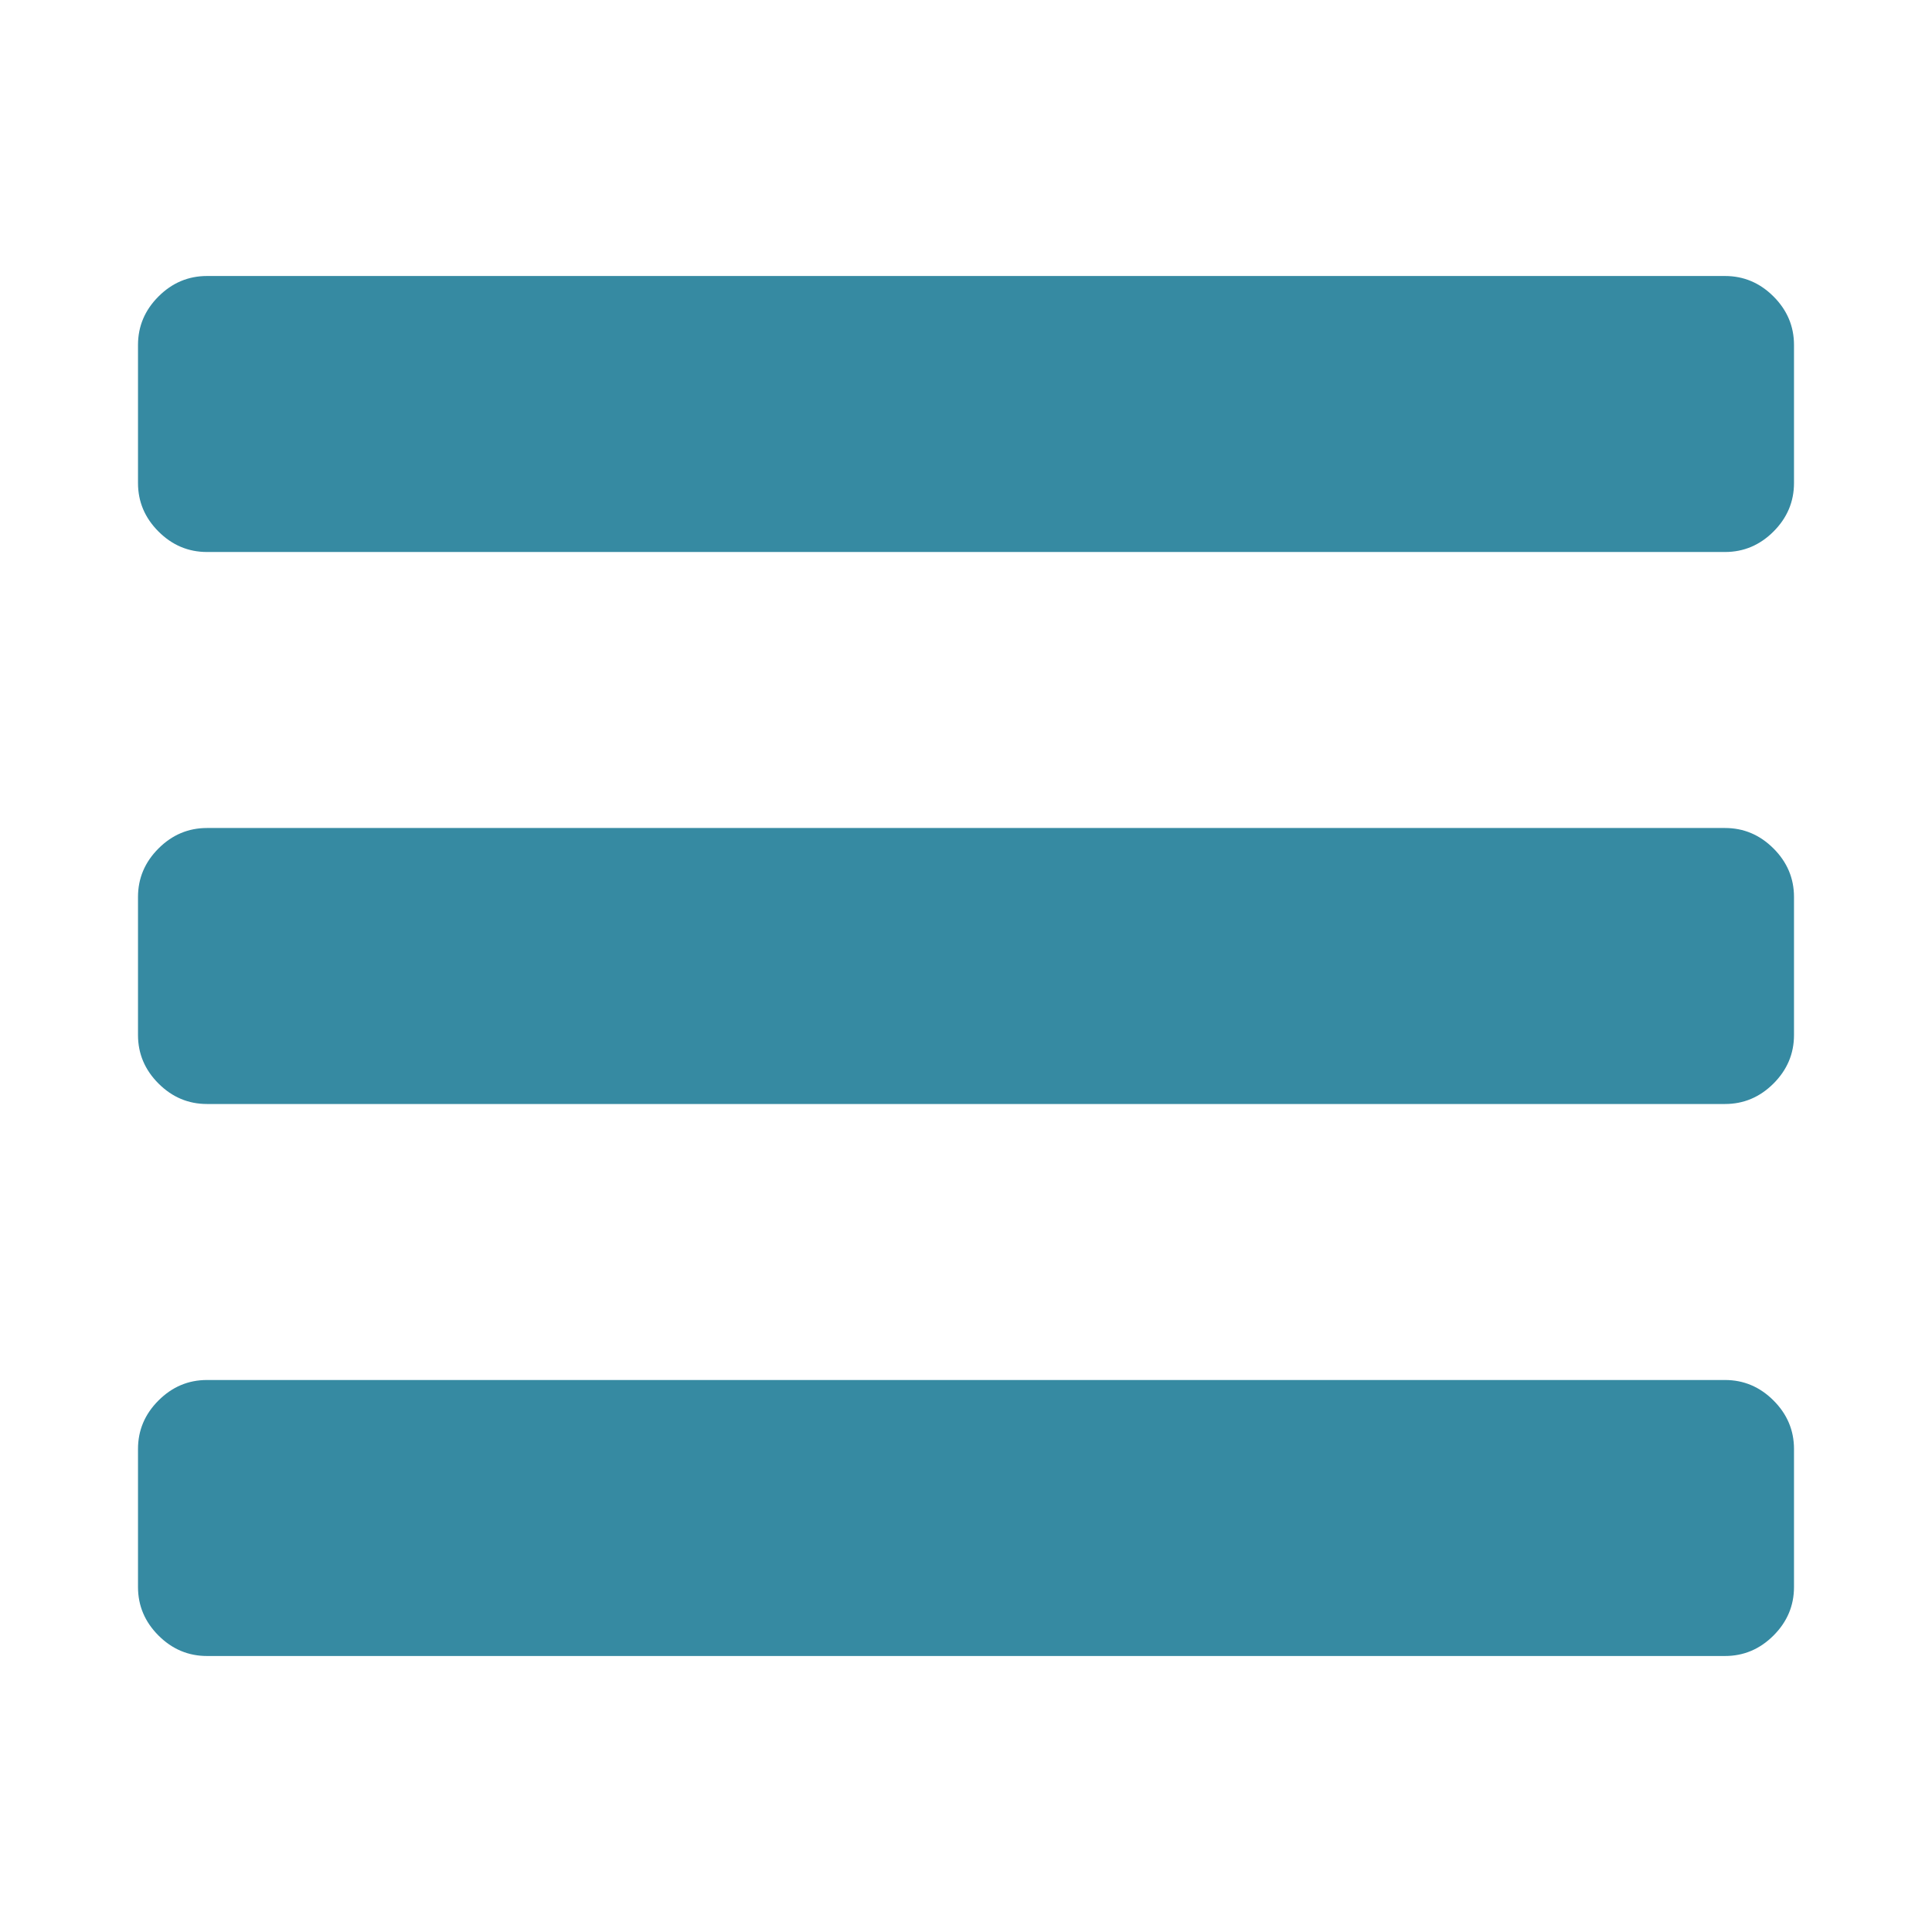
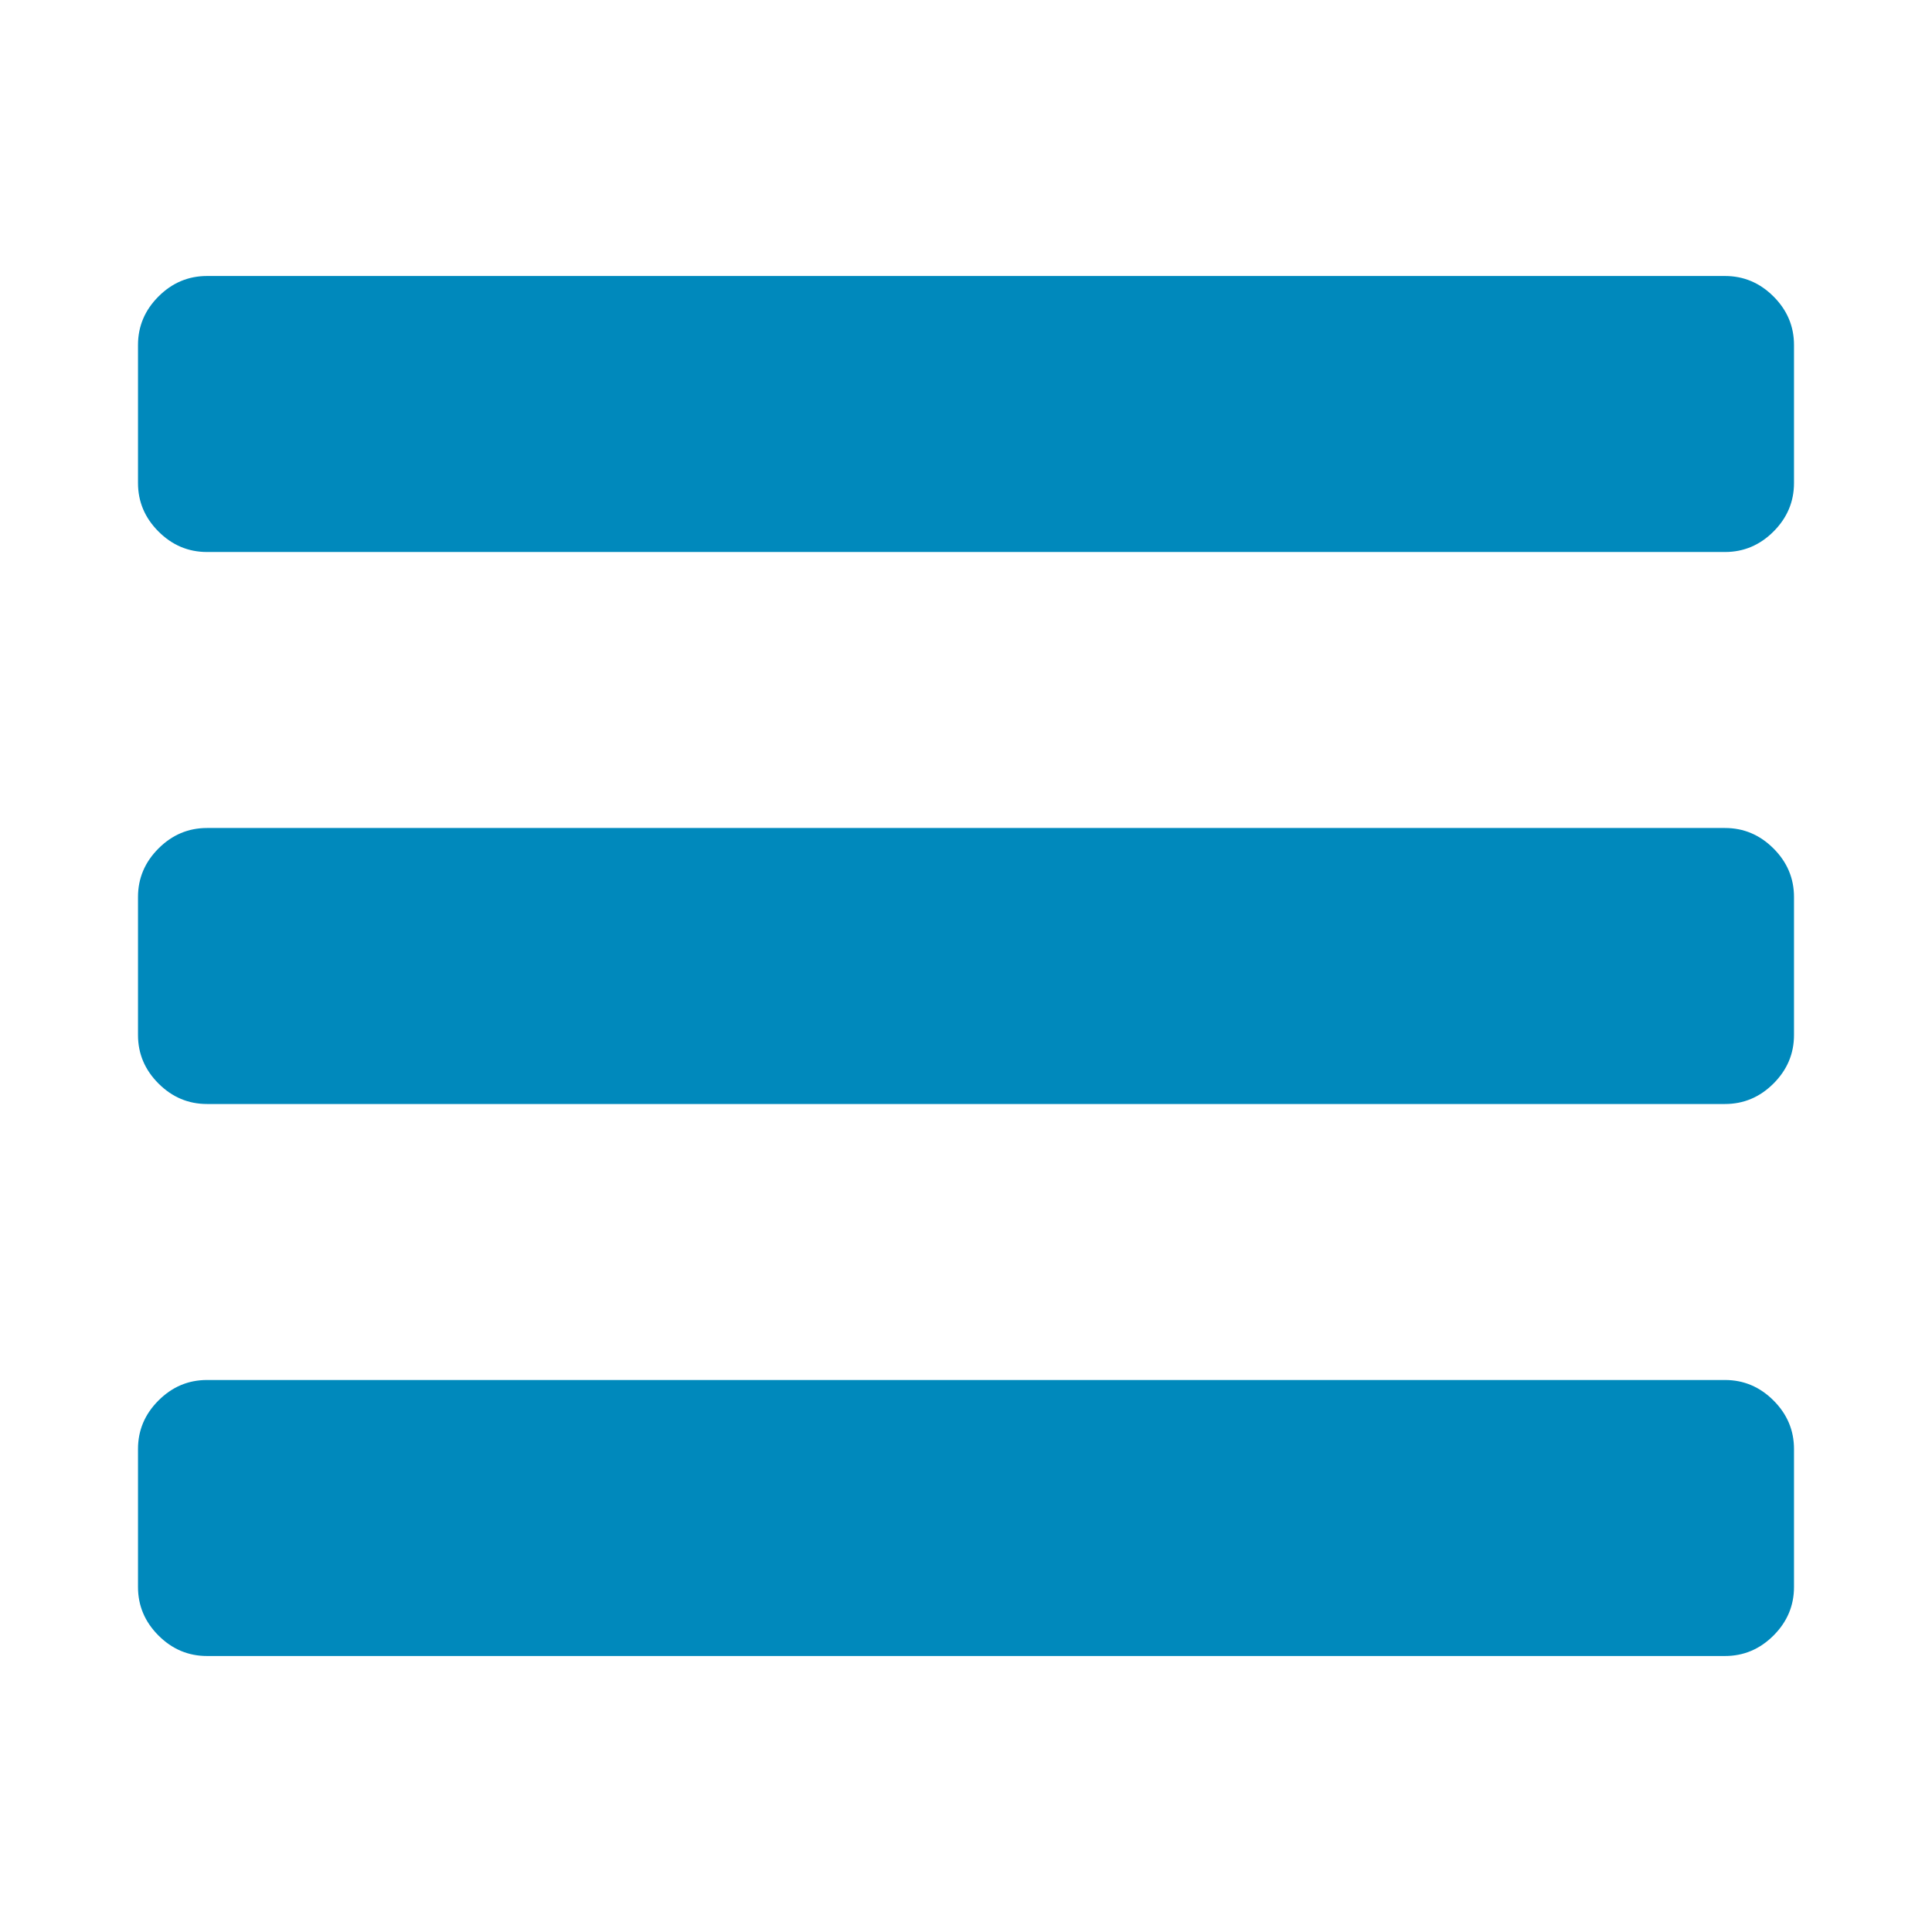
<svg xmlns="http://www.w3.org/2000/svg" width="1792" height="1792" viewBox="0 0 1792 1792">
-   <path style="fill:#368aa2" d="M1664 1344v128q0 26-19 45t-45 19h-1408q-26 0-45-19t-19-45v-128q0-26 19-45t45-19h1408q26 0 45 19t19 45zm0-512v128q0 26-19 45t-45 19h-1408q-26 0-45-19t-19-45v-128q0-26 19-45t45-19h1408q26 0 45 19t19 45zm0-512v128q0 26-19 45t-45 19h-1408q-26 0-45-19t-19-45v-128q0-26 19-45t45-19h1408q26 0 45 19t19 45z" />
+   <path style="fill:#0089bc" d="M1664 1344v128q0 26-19 45t-45 19h-1408q-26 0-45-19t-19-45v-128q0-26 19-45t45-19h1408q26 0 45 19t19 45zm0-512v128q0 26-19 45t-45 19h-1408q-26 0-45-19t-19-45v-128q0-26 19-45t45-19h1408q26 0 45 19t19 45zm0-512v128q0 26-19 45t-45 19h-1408q-26 0-45-19t-19-45v-128q0-26 19-45t45-19h1408q26 0 45 19t19 45z" />
</svg>
